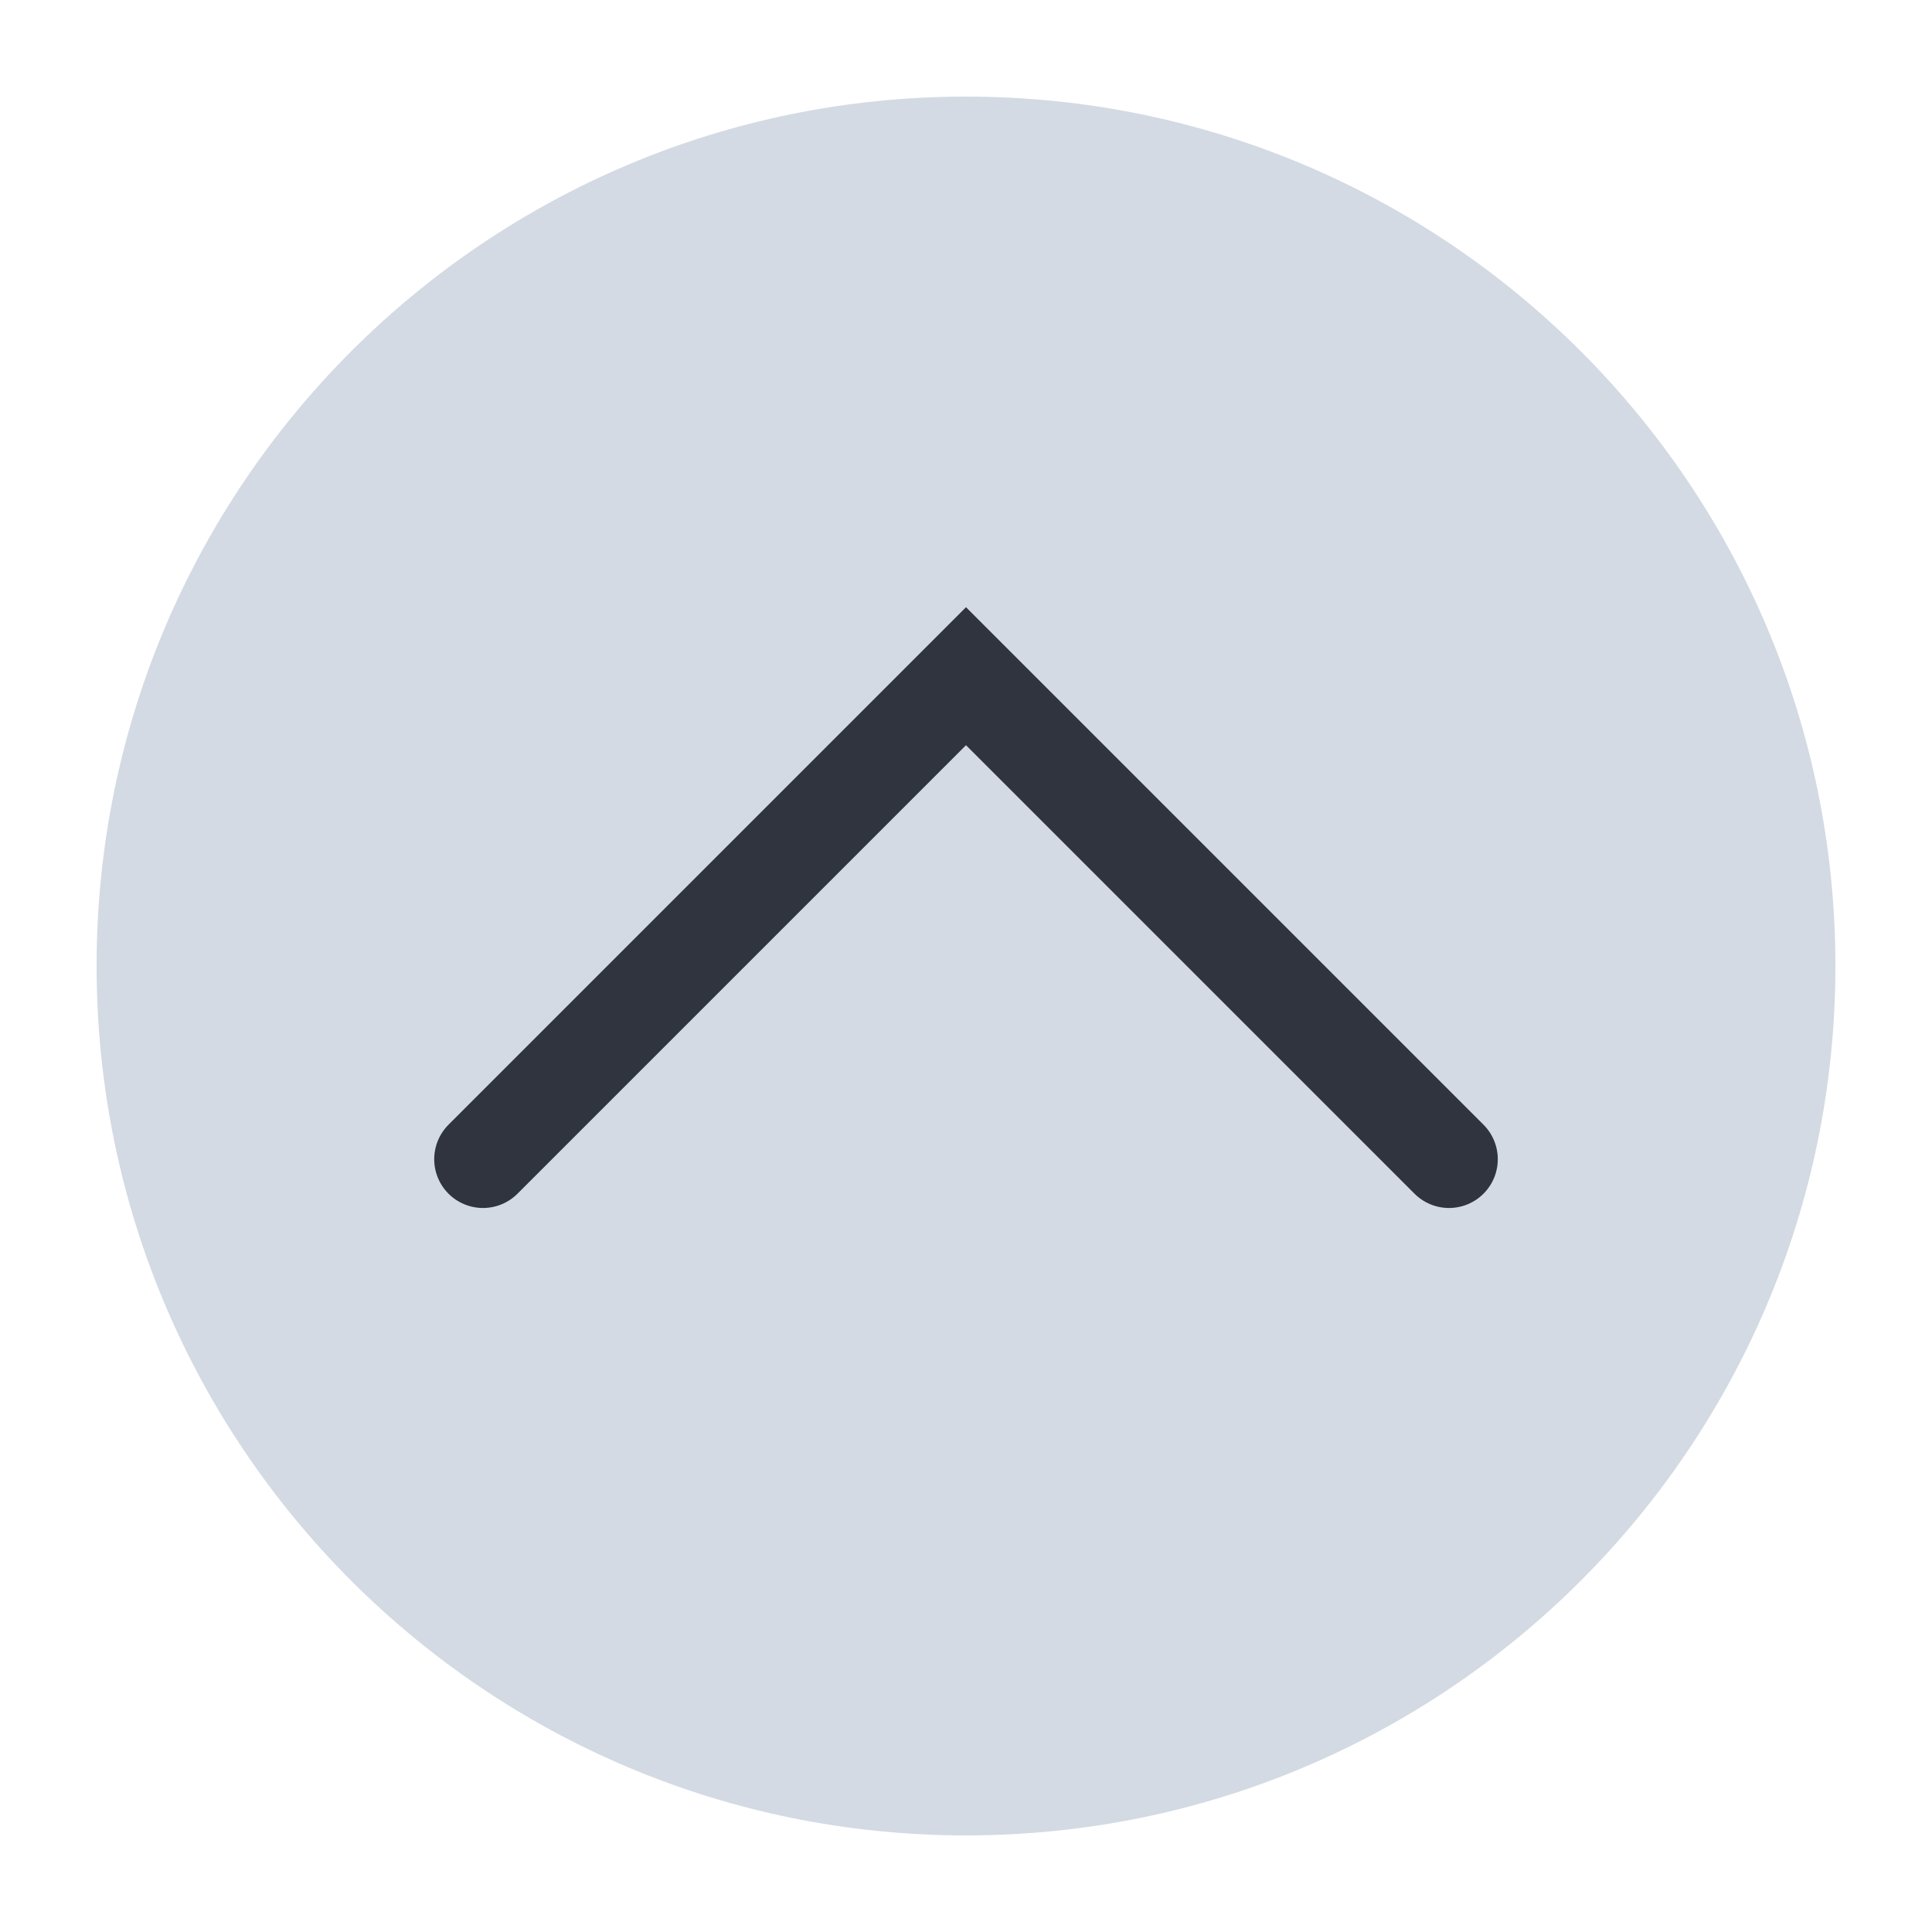
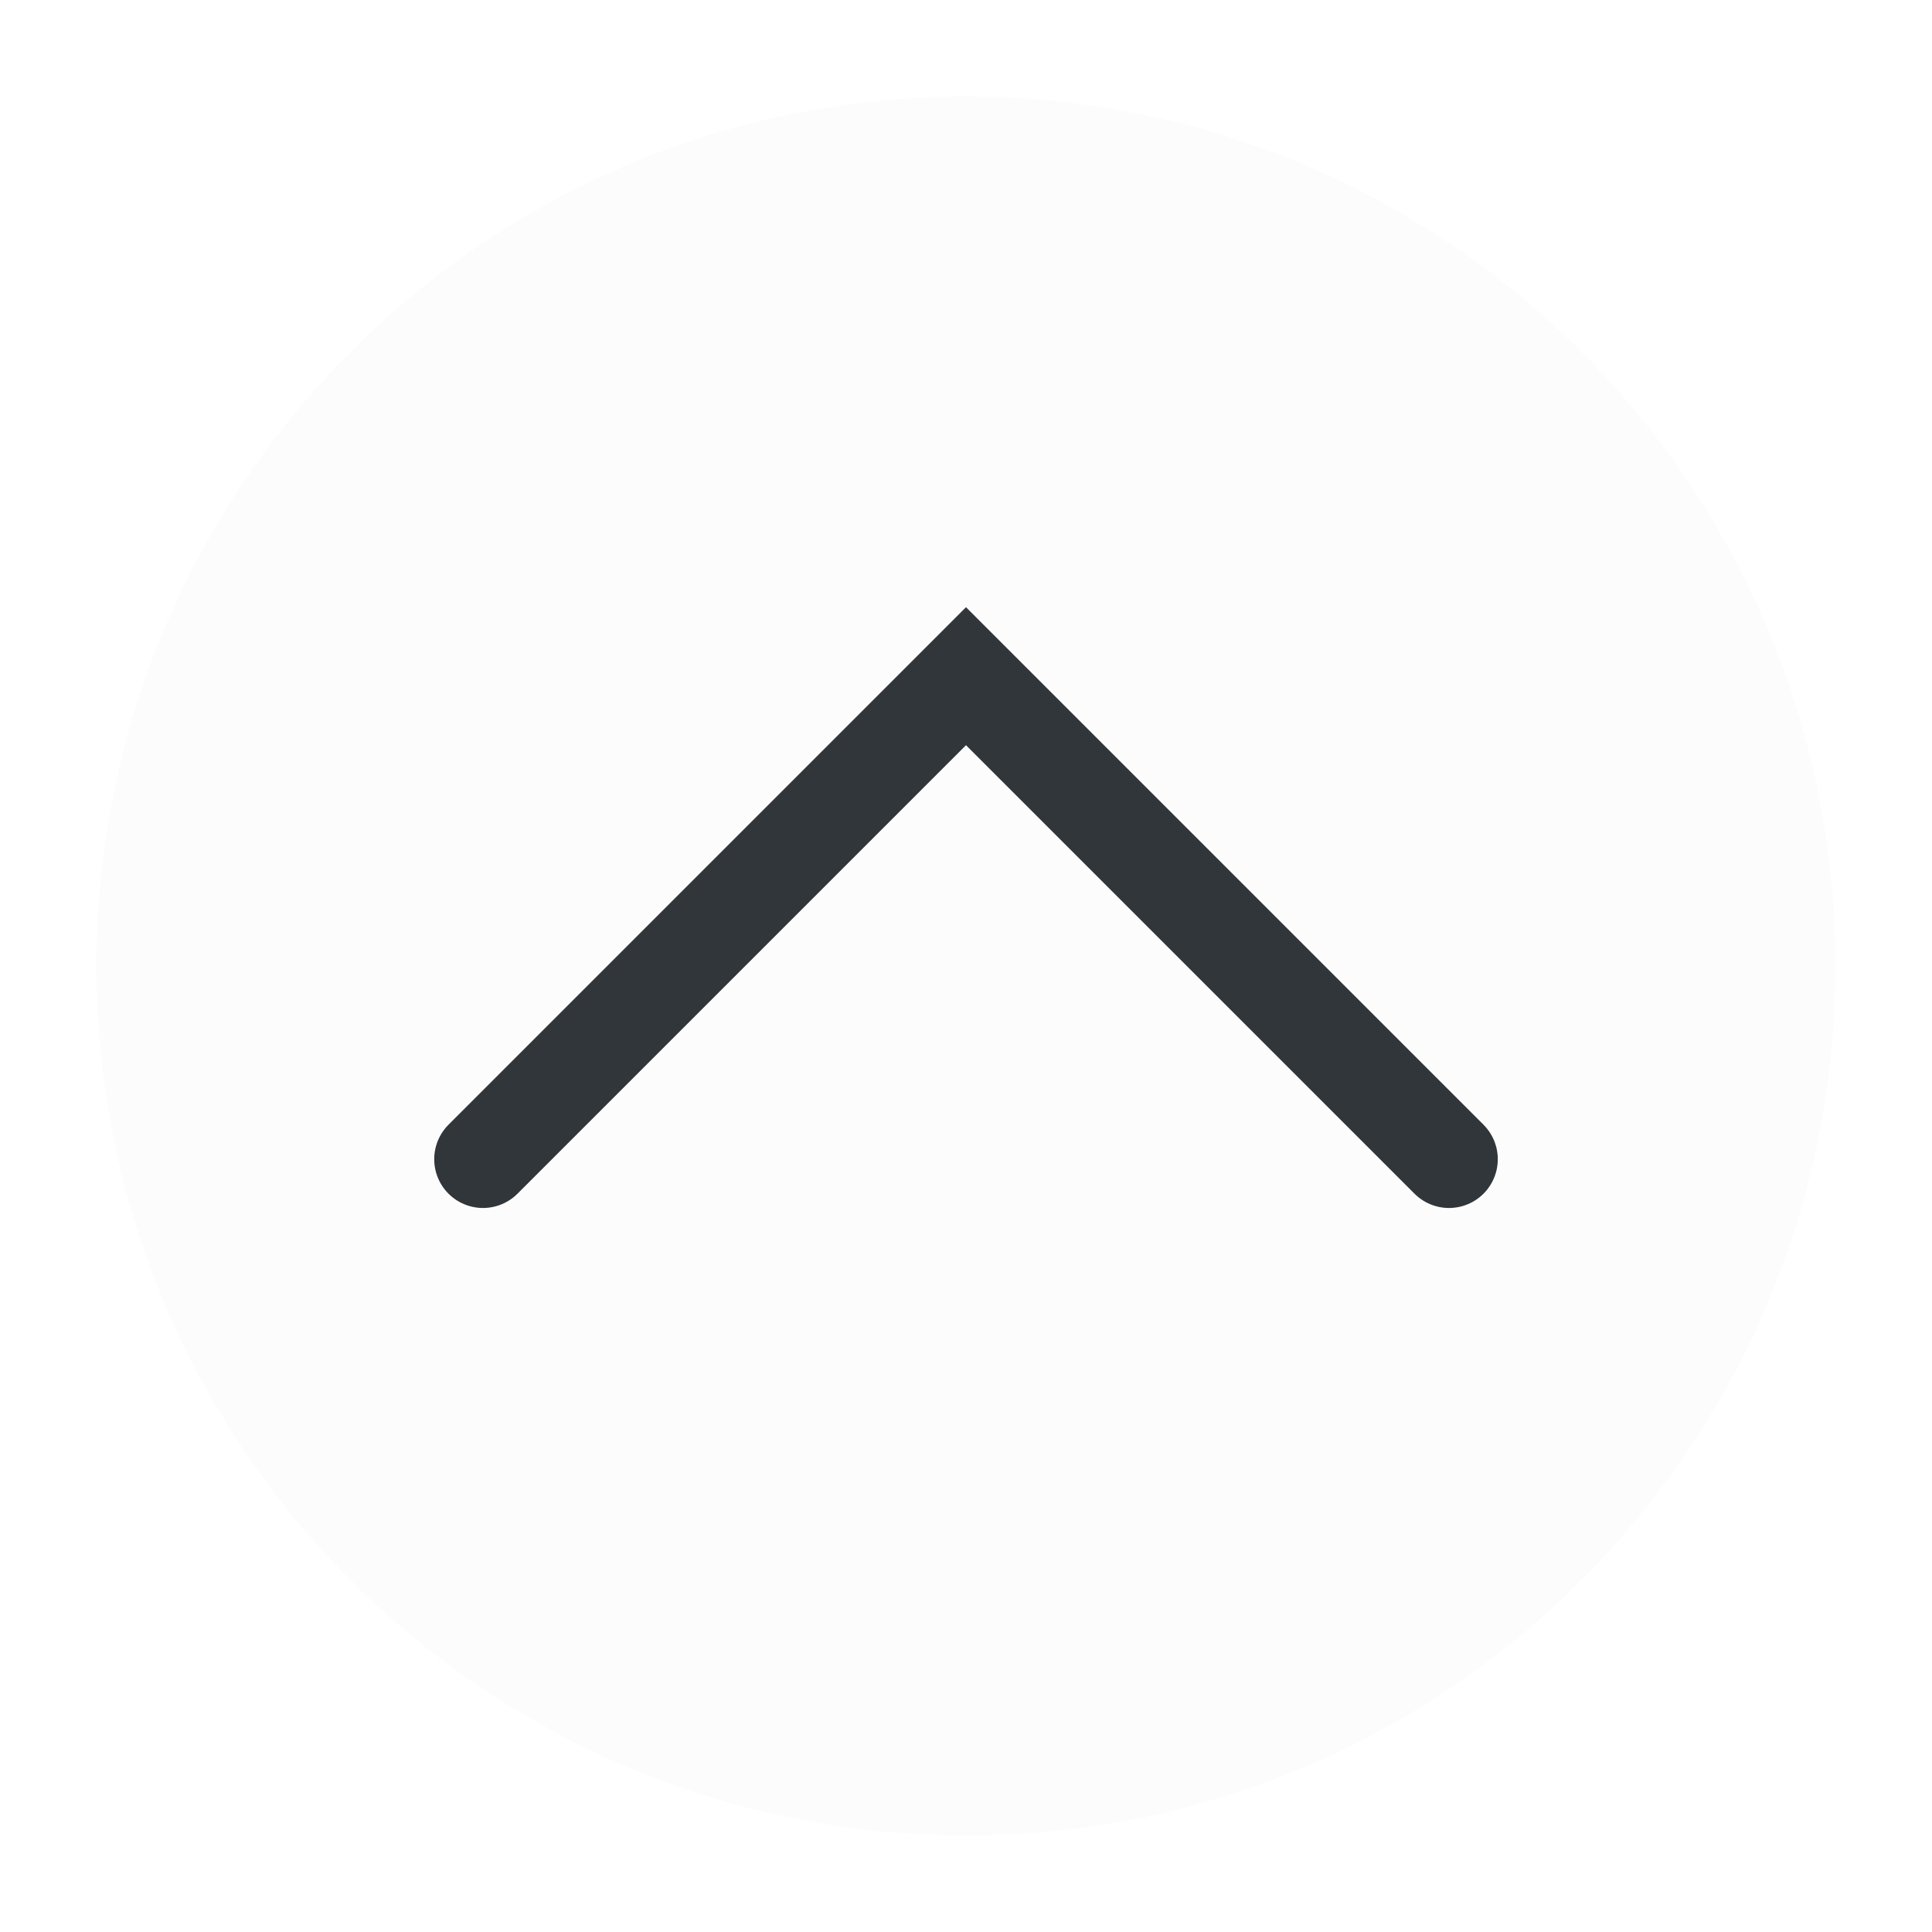
<svg xmlns="http://www.w3.org/2000/svg" viewBox="0 0 50 50" version="1.2" baseProfile="tiny">
  <defs>
</defs>
  <g fill="none" stroke="black" stroke-width="1" fill-rule="evenodd" stroke-linecap="square" stroke-linejoin="bevel">
-     <g fill="#d3dae3" fill-opacity="1" stroke="none" transform="matrix(2.5,0,0,2.5,2.5,2.5)" font-family="Noto Sans" font-size="10" font-weight="400" font-style="normal">
+     <g fill="#fcfcfc" fill-opacity="1" stroke="none" transform="matrix(2.5,0,0,2.5,2.5,2.5)" font-family="Noto Sans" font-size="10" font-weight="400" font-style="normal">
      <circle cx="9" cy="9" r="9" />
    </g>
-     <g fill="none" stroke="#2f343f" stroke-opacity="1" stroke-width="1.01" stroke-linecap="round" stroke-linejoin="miter" stroke-miterlimit="2" transform="matrix(2.5,0,0,2.5,2.5,2.5)" font-family="Noto Sans" font-size="10" font-weight="400" font-style="normal">
+     <g fill="none" stroke="#31363b" stroke-opacity="1" stroke-width="1.01" stroke-linecap="round" stroke-linejoin="miter" stroke-miterlimit="2" transform="matrix(2.5,0,0,2.5,2.5,2.5)" font-family="Noto Sans" font-size="10" font-weight="400" font-style="normal">
      <polyline fill="none" vector-effect="none" points="4,11 9,6 14,11 " />
    </g>
    <g fill="none" stroke="#000000" stroke-opacity="1" stroke-width="1" stroke-linecap="square" stroke-linejoin="bevel" transform="matrix(1,0,0,1,0,0)" font-family="Noto Sans" font-size="10" font-weight="400" font-style="normal">
</g>
  </g>
</svg>
